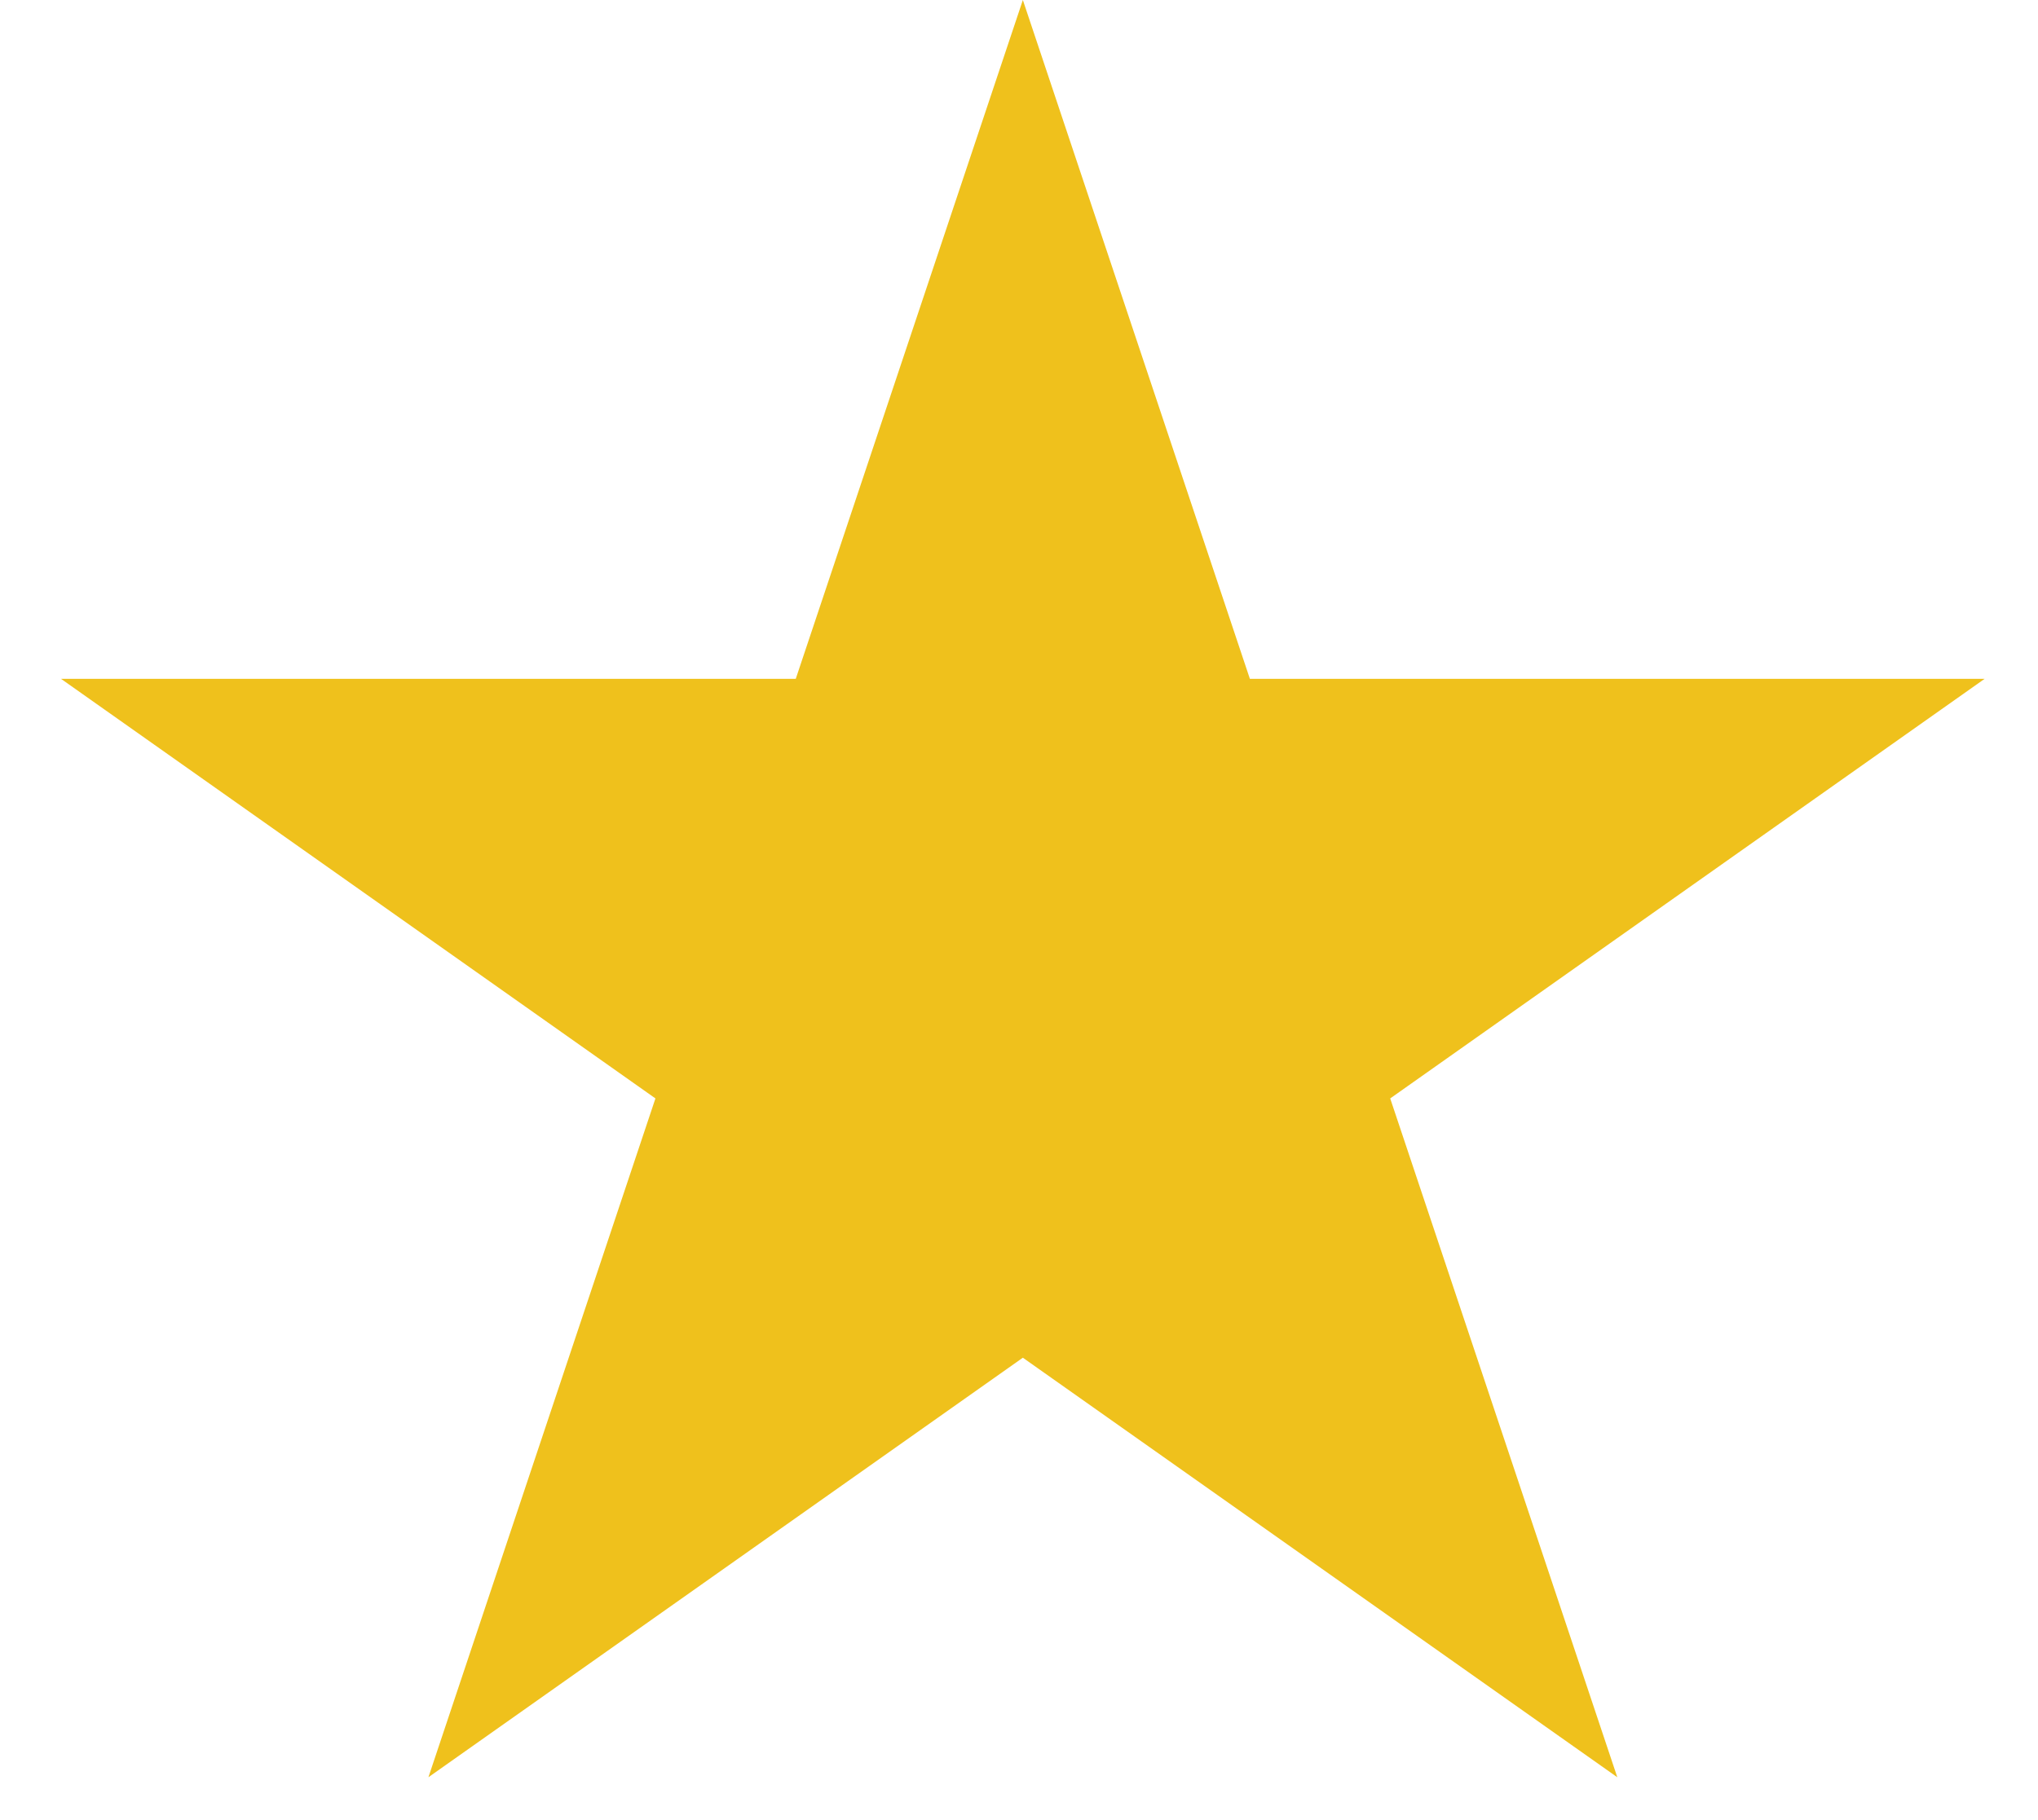
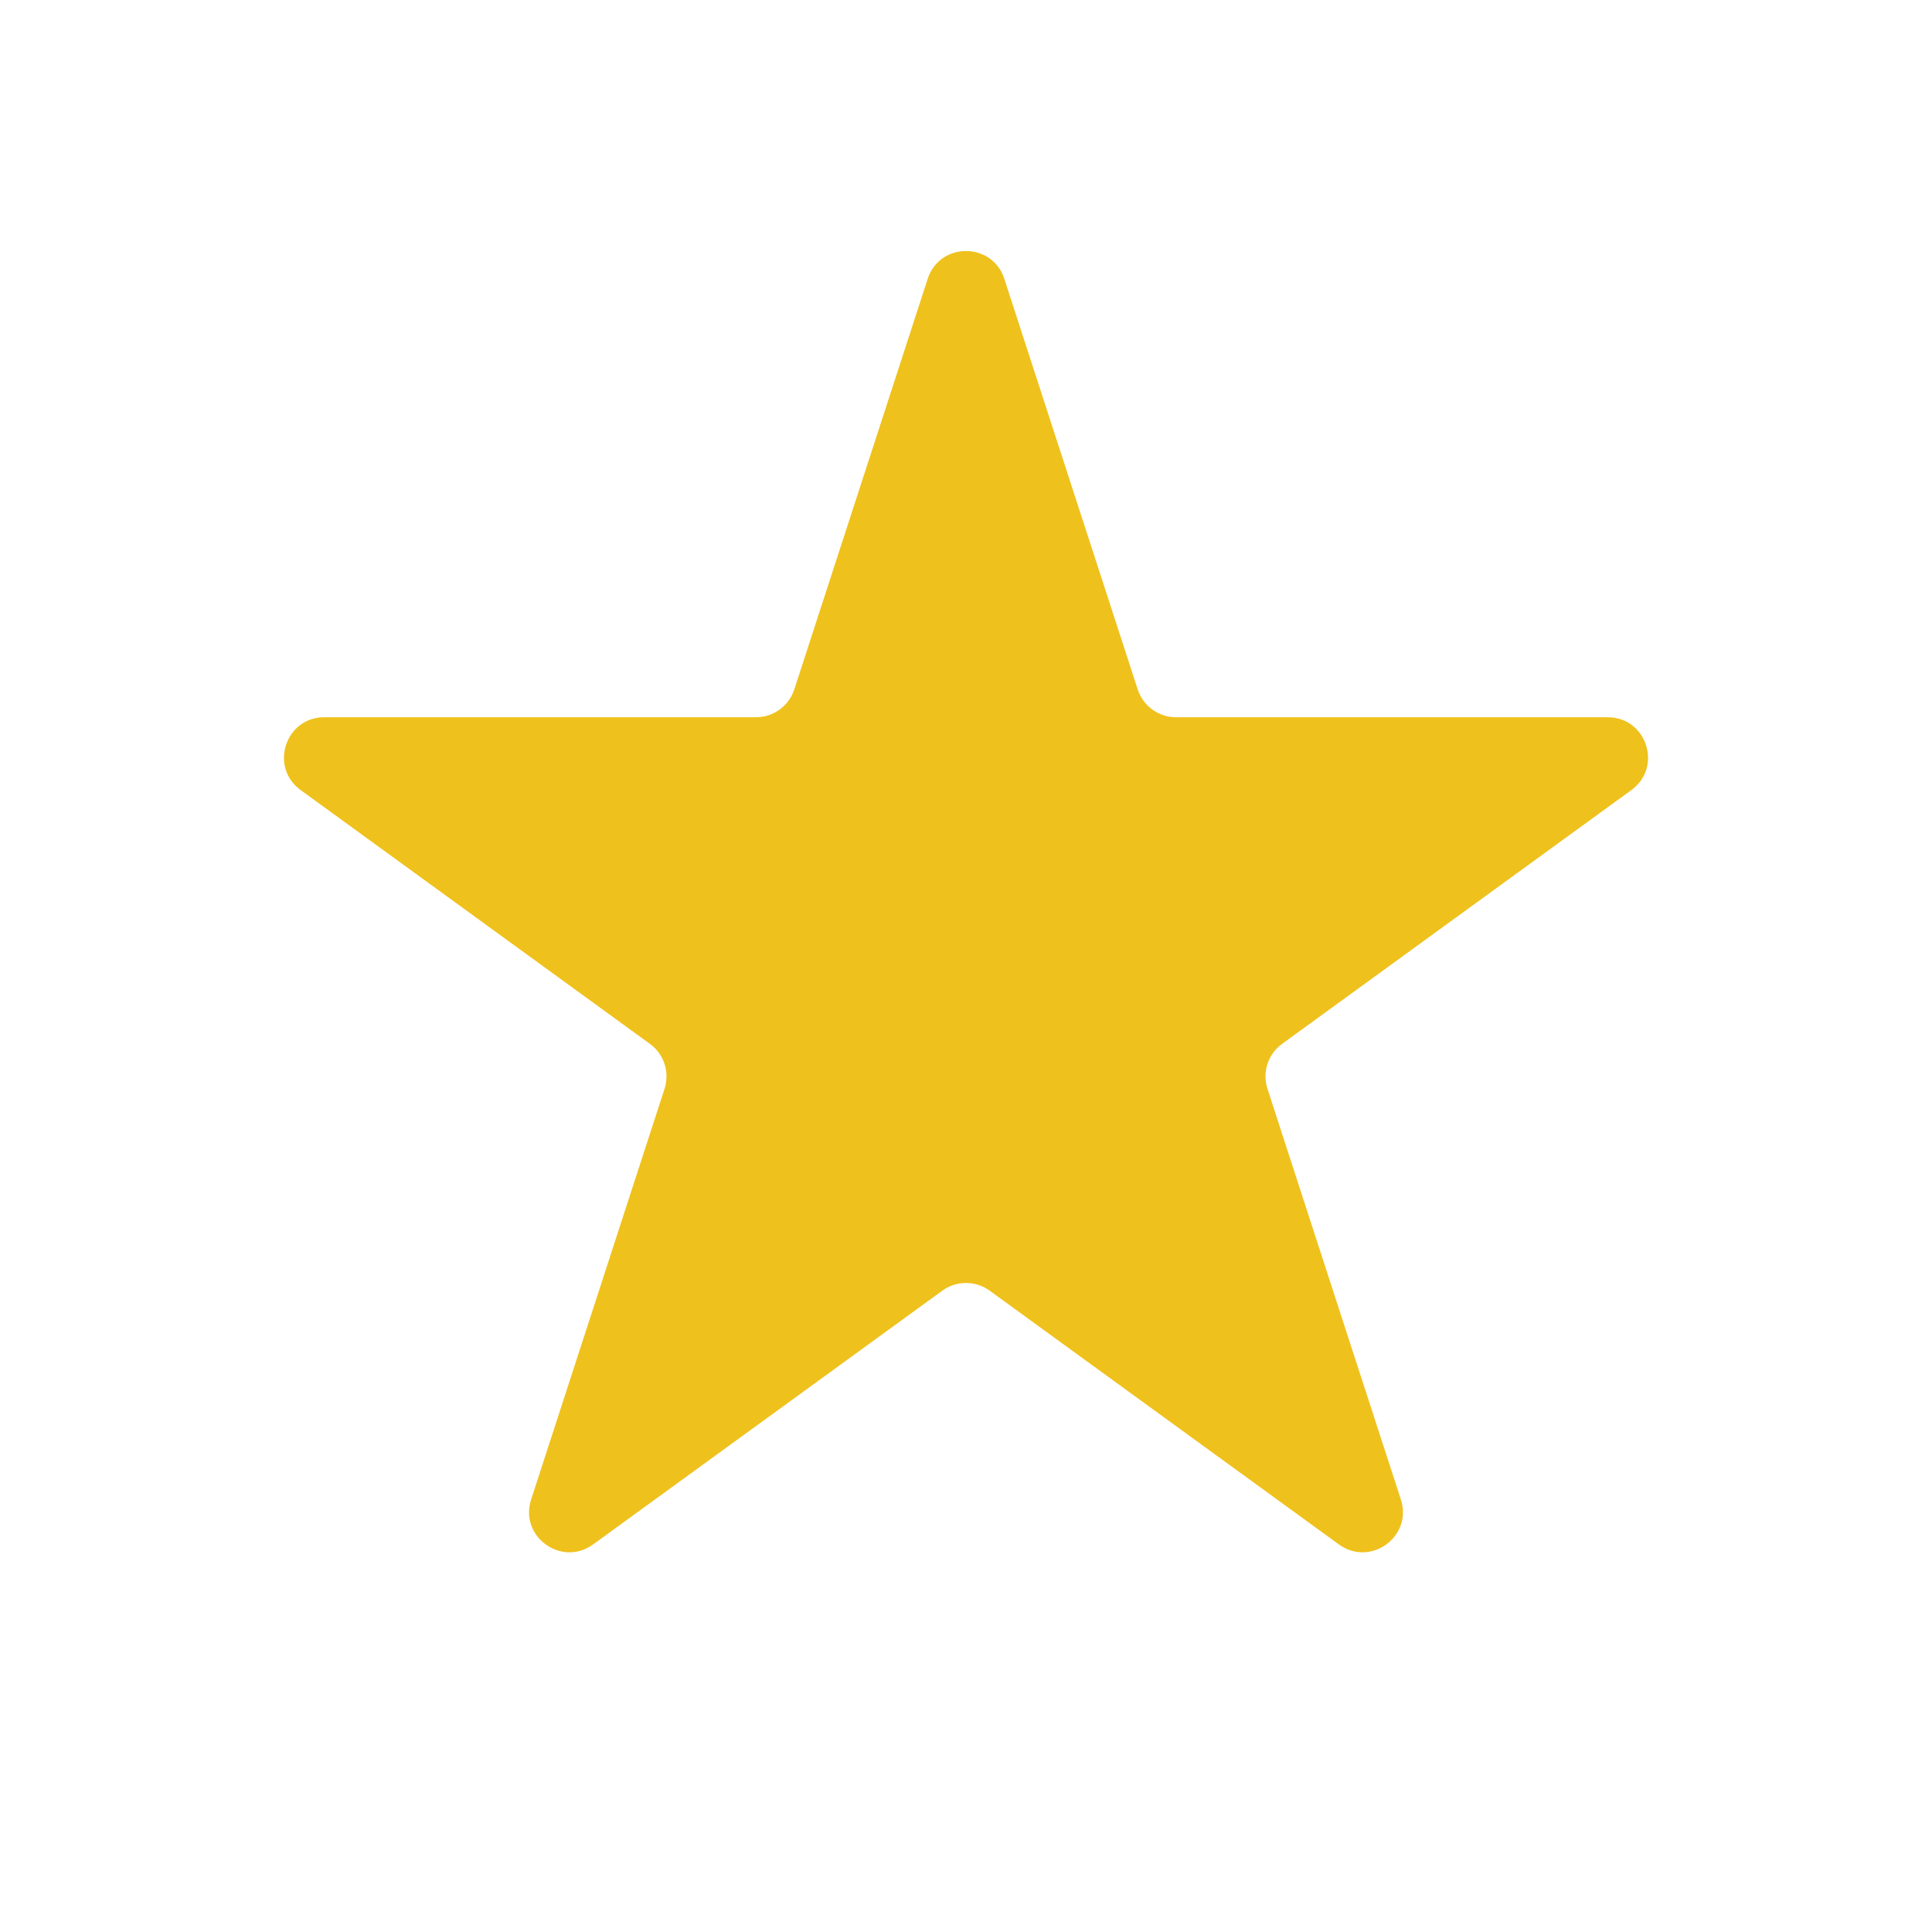
- <svg xmlns="http://www.w3.org/2000/svg" width="28" height="25" viewBox="0 0 28 25" fill="none">
-   <path d="M14.053 0L17.172 9.328H27.267L19.1 15.094L22.22 24.422L14.053 18.657L5.886 24.422L9.005 15.094L0.838 9.328H10.933L14.053 0Z" fill="#EFC11C" />
+ <svg xmlns="http://www.w3.org/2000/svg" viewBox="0 0 24 24" fill="none">
+   <g id="SVGRepo_bgCarrier" stroke-width="0" />
+   <g id="SVGRepo_tracerCarrier" stroke-linecap="round" stroke-linejoin="round" />
+   <g id="SVGRepo_iconCarrier">
+     <path d="M11.524 3.464C11.674 3.003 12.326 3.003 12.476 3.464L14.133 8.564C14.2 8.77 14.392 8.91 14.608 8.91H19.972C20.456 8.91 20.657 9.53 20.266 9.814L15.927 12.967C15.751 13.094 15.678 13.32 15.745 13.526L17.402 18.627C17.552 19.087 17.025 19.47 16.633 19.186L12.294 16.033C12.119 15.906 11.881 15.906 11.706 16.033L7.367 19.186C6.975 19.47 6.448 19.087 6.598 18.627L8.255 13.526C8.322 13.32 8.249 13.094 8.073 12.967L3.734 9.814C3.343 9.53 3.544 8.91 4.028 8.91H9.392C9.608 8.91 9.8 8.77 9.867 8.564L11.524 3.464Z" fill="#EFC11C" />
+   </g>
</svg>
